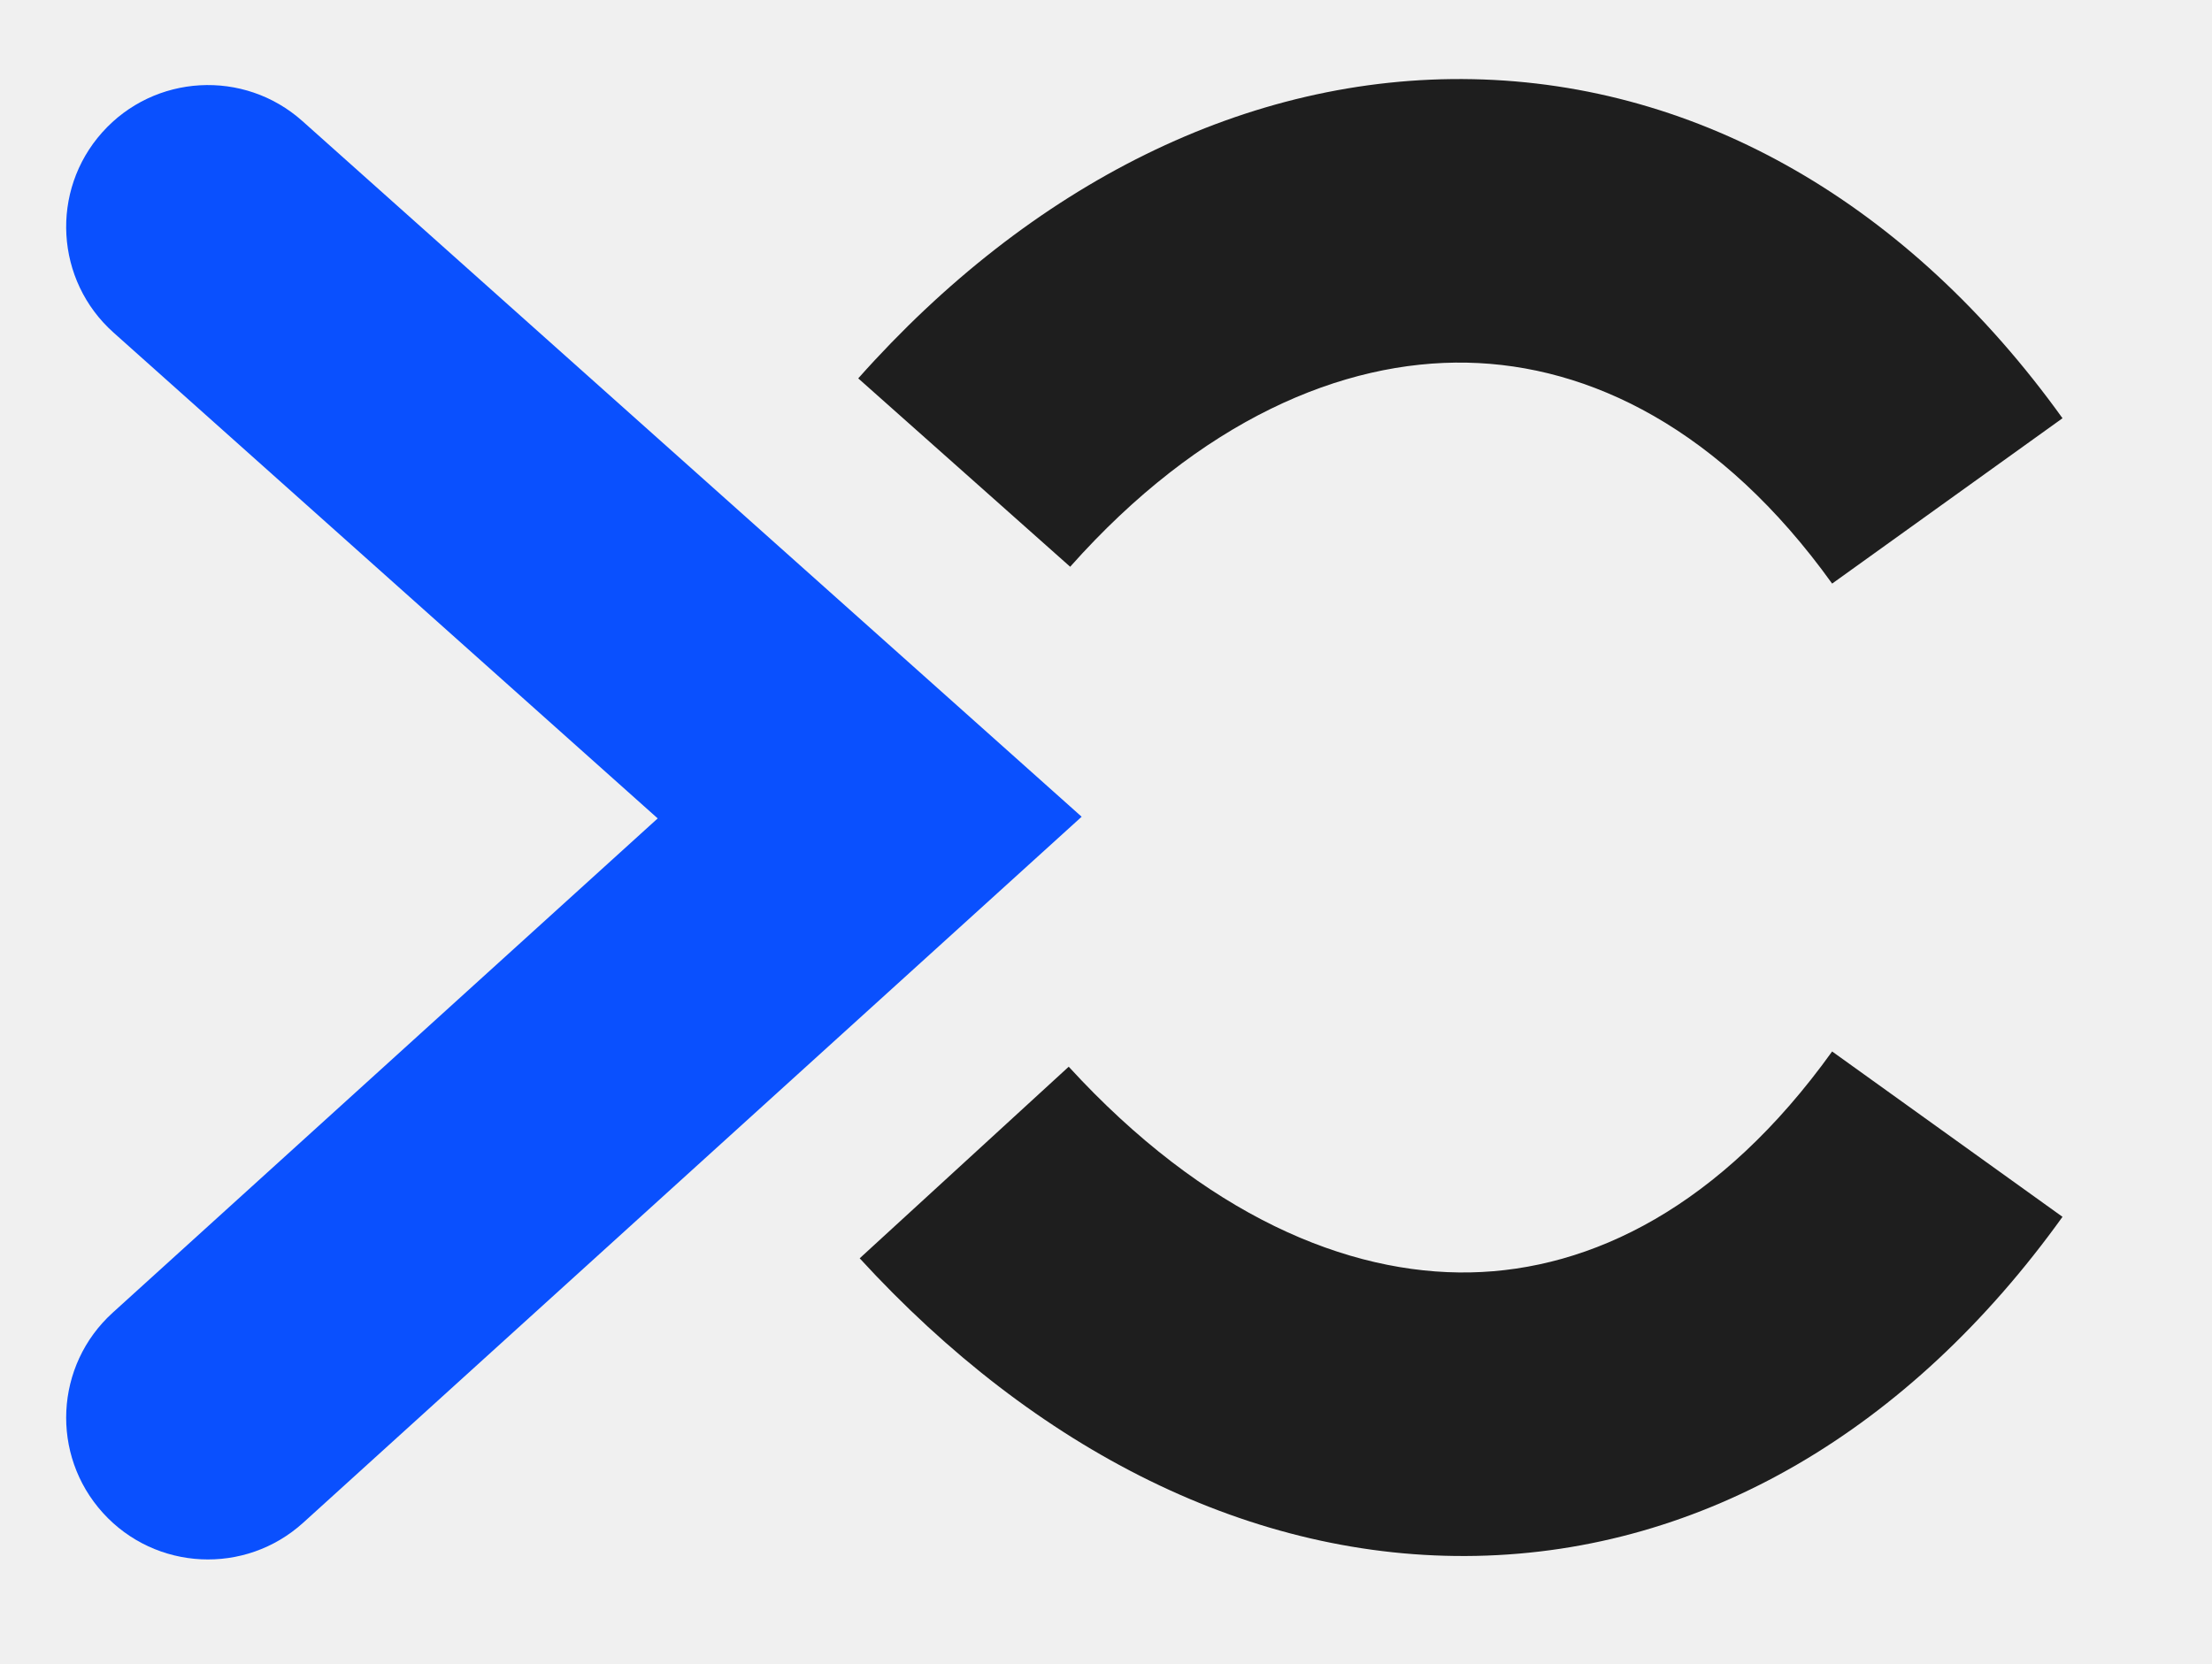
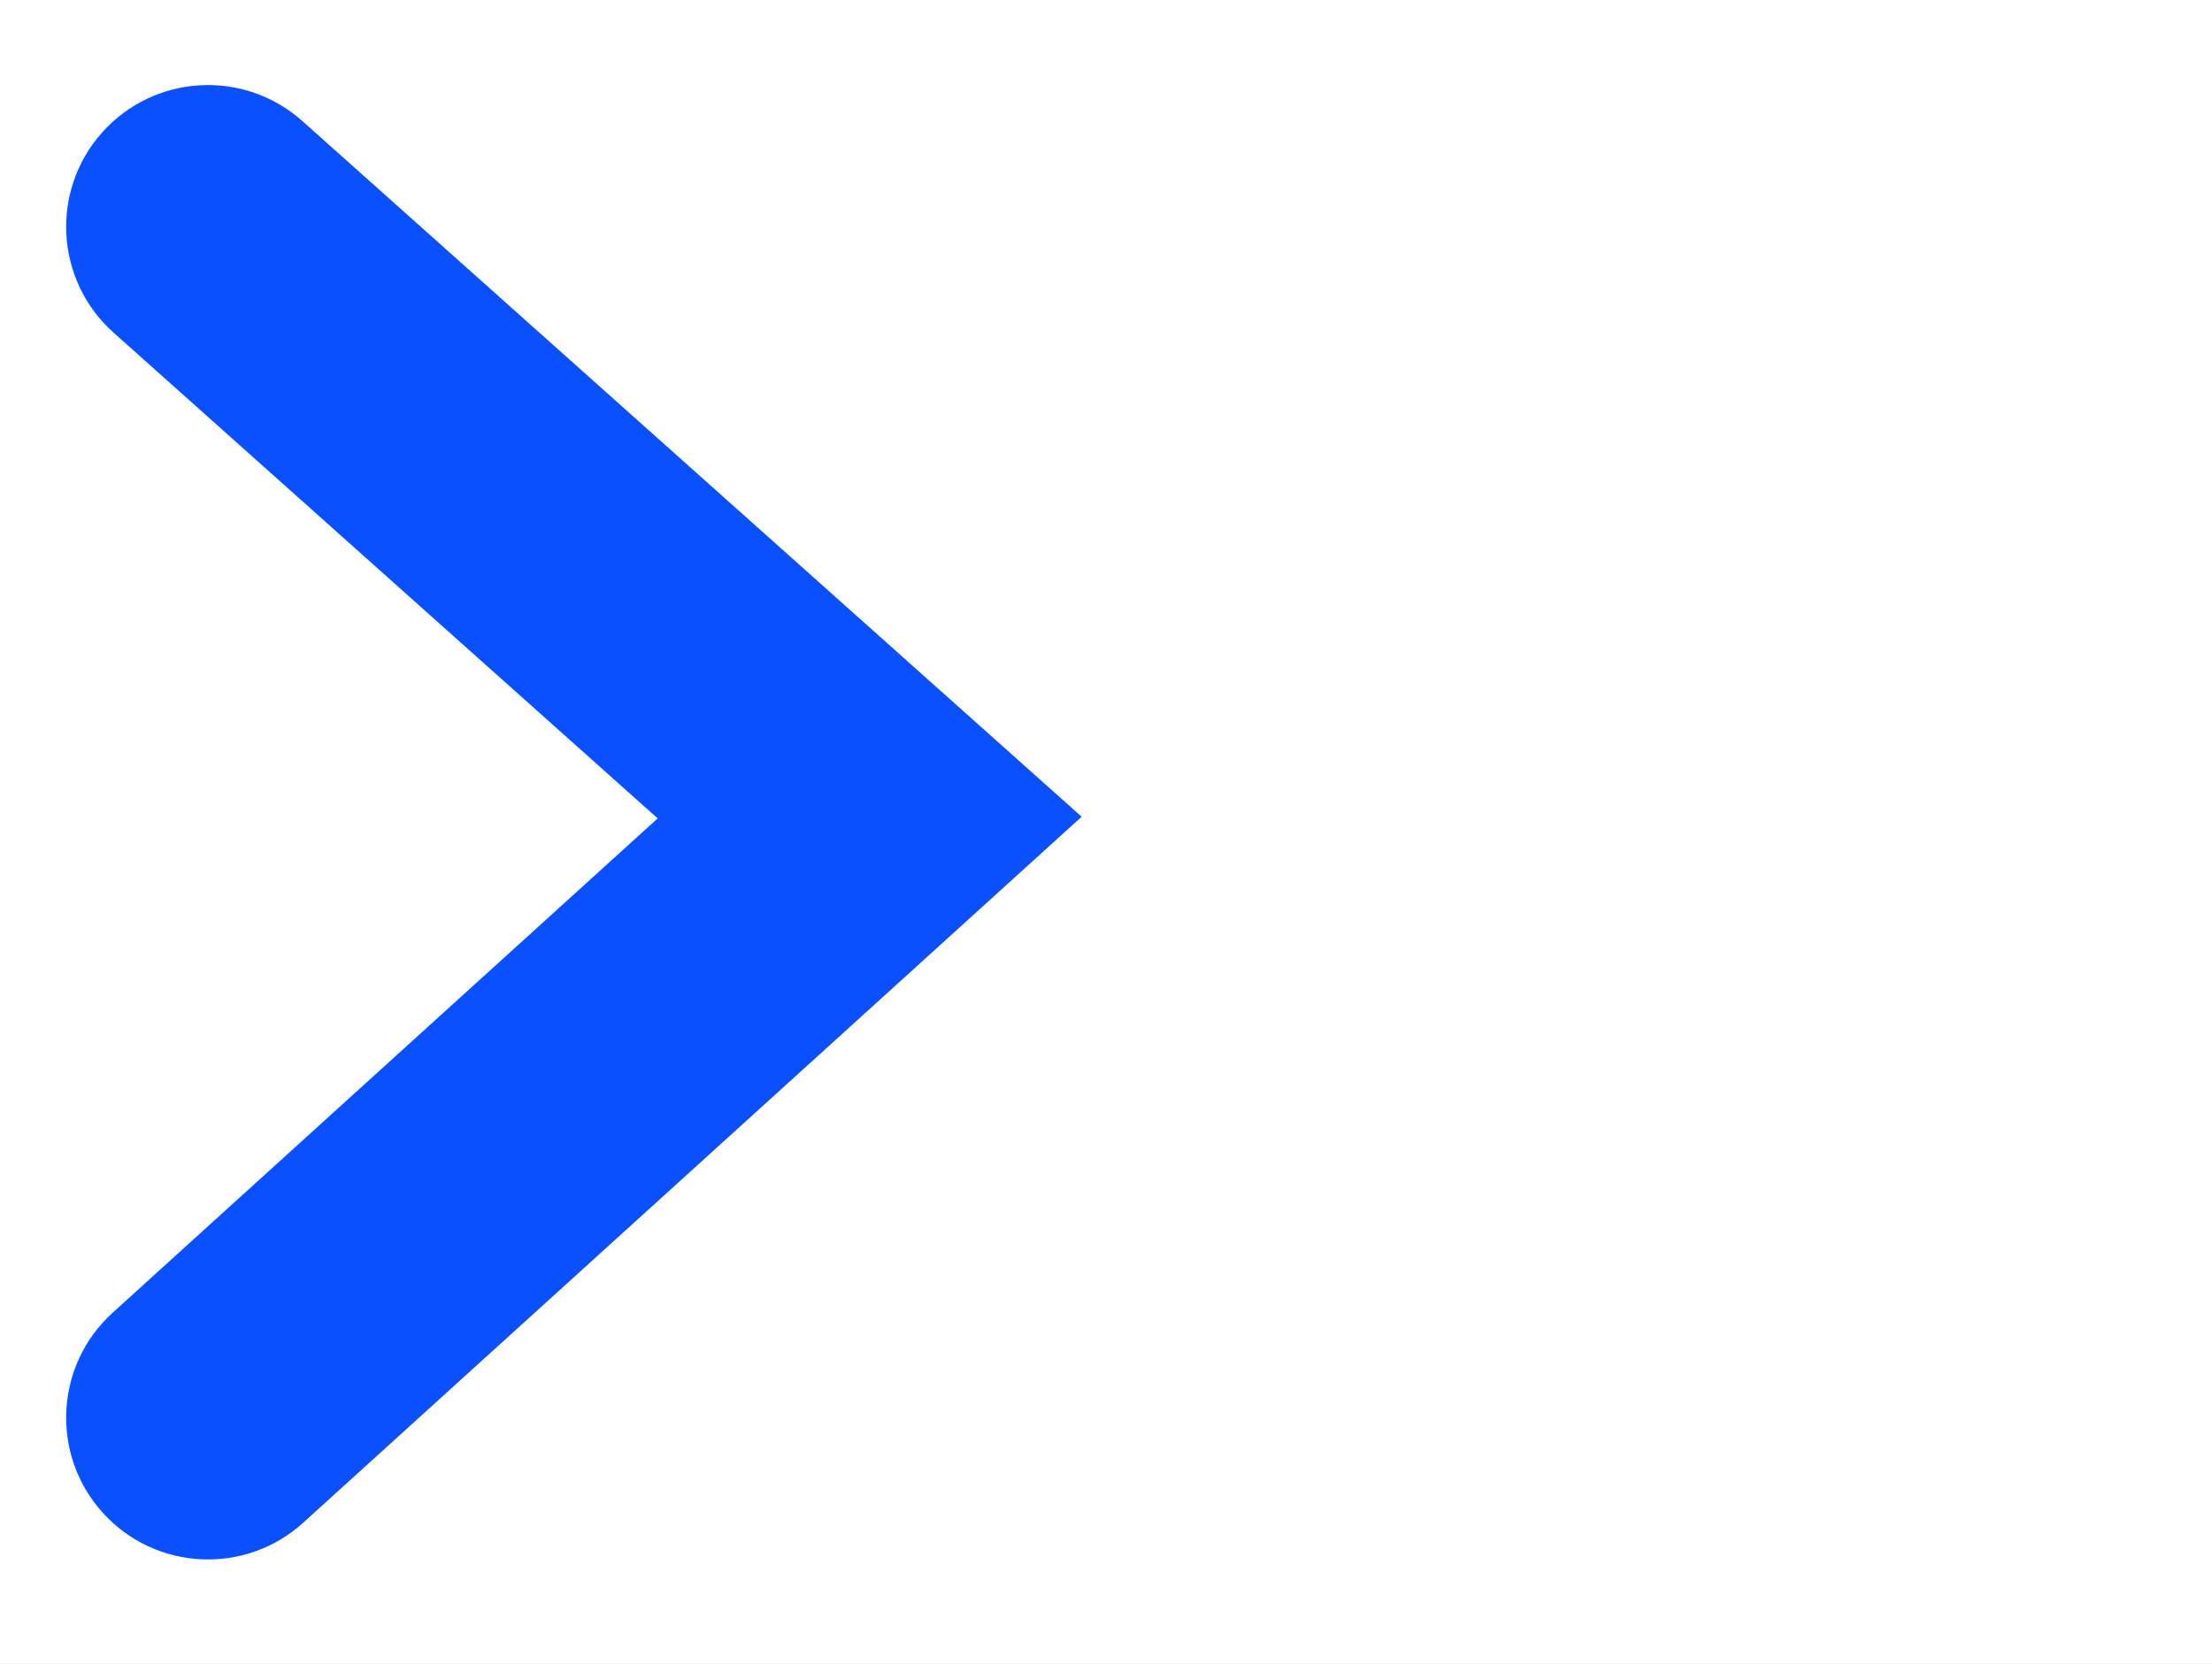
<svg xmlns="http://www.w3.org/2000/svg" width="117" height="88" viewBox="0 0 117 88" fill="none">
-   <path d="M77.902 4.189C89.917 4.432 100.969 10.811 109.093 22.126L96.907 30.874C91.031 22.69 84.082 19.317 77.598 19.186C71.012 19.052 63.49 22.237 56.605 29.983L45.395 20.017C54.51 9.763 65.989 3.947 77.902 4.189Z" fill="#1E1E1E" />
-   <path d="M78.091 82.311C90.083 82.067 100.996 75.651 109.093 64.374L96.907 55.626C91.004 63.849 84.167 67.184 77.784 67.314C71.275 67.447 63.717 64.274 56.528 56.432L45.472 66.568C54.783 76.726 66.226 82.553 78.091 82.311Z" fill="#1E1E1E" />
+   <rect width="117" height="88" fill="white" />
+   <path d="M77.902 4.189C89.917 4.432 100.969 10.811 109.093 22.126L96.907 30.874C91.031 22.69 84.082 19.317 77.598 19.186C71.012 19.052 63.49 22.237 56.605 29.983L45.395 20.017C54.51 9.763 65.989 3.947 77.902 4.189Z" fill="white" />
+   <path d="M78.091 82.311C90.083 82.067 100.996 75.651 109.093 64.374L96.907 55.626C91.004 63.849 84.167 67.184 77.784 67.314C71.275 67.447 63.717 64.274 56.528 56.432L45.472 66.568C54.783 76.726 66.226 82.553 78.091 82.311Z" fill="white" />
  <path d="M5.405 7.005C8.164 3.915 12.905 3.647 15.995 6.405L57.212 43.208L16.039 80.555C12.971 83.338 8.228 83.107 5.445 80.039C2.662 76.971 2.893 72.228 5.961 69.445L34.788 43.296L6.005 17.595C2.915 14.836 2.647 10.095 5.405 7.005Z" fill="#0A50FE" />
</svg>
